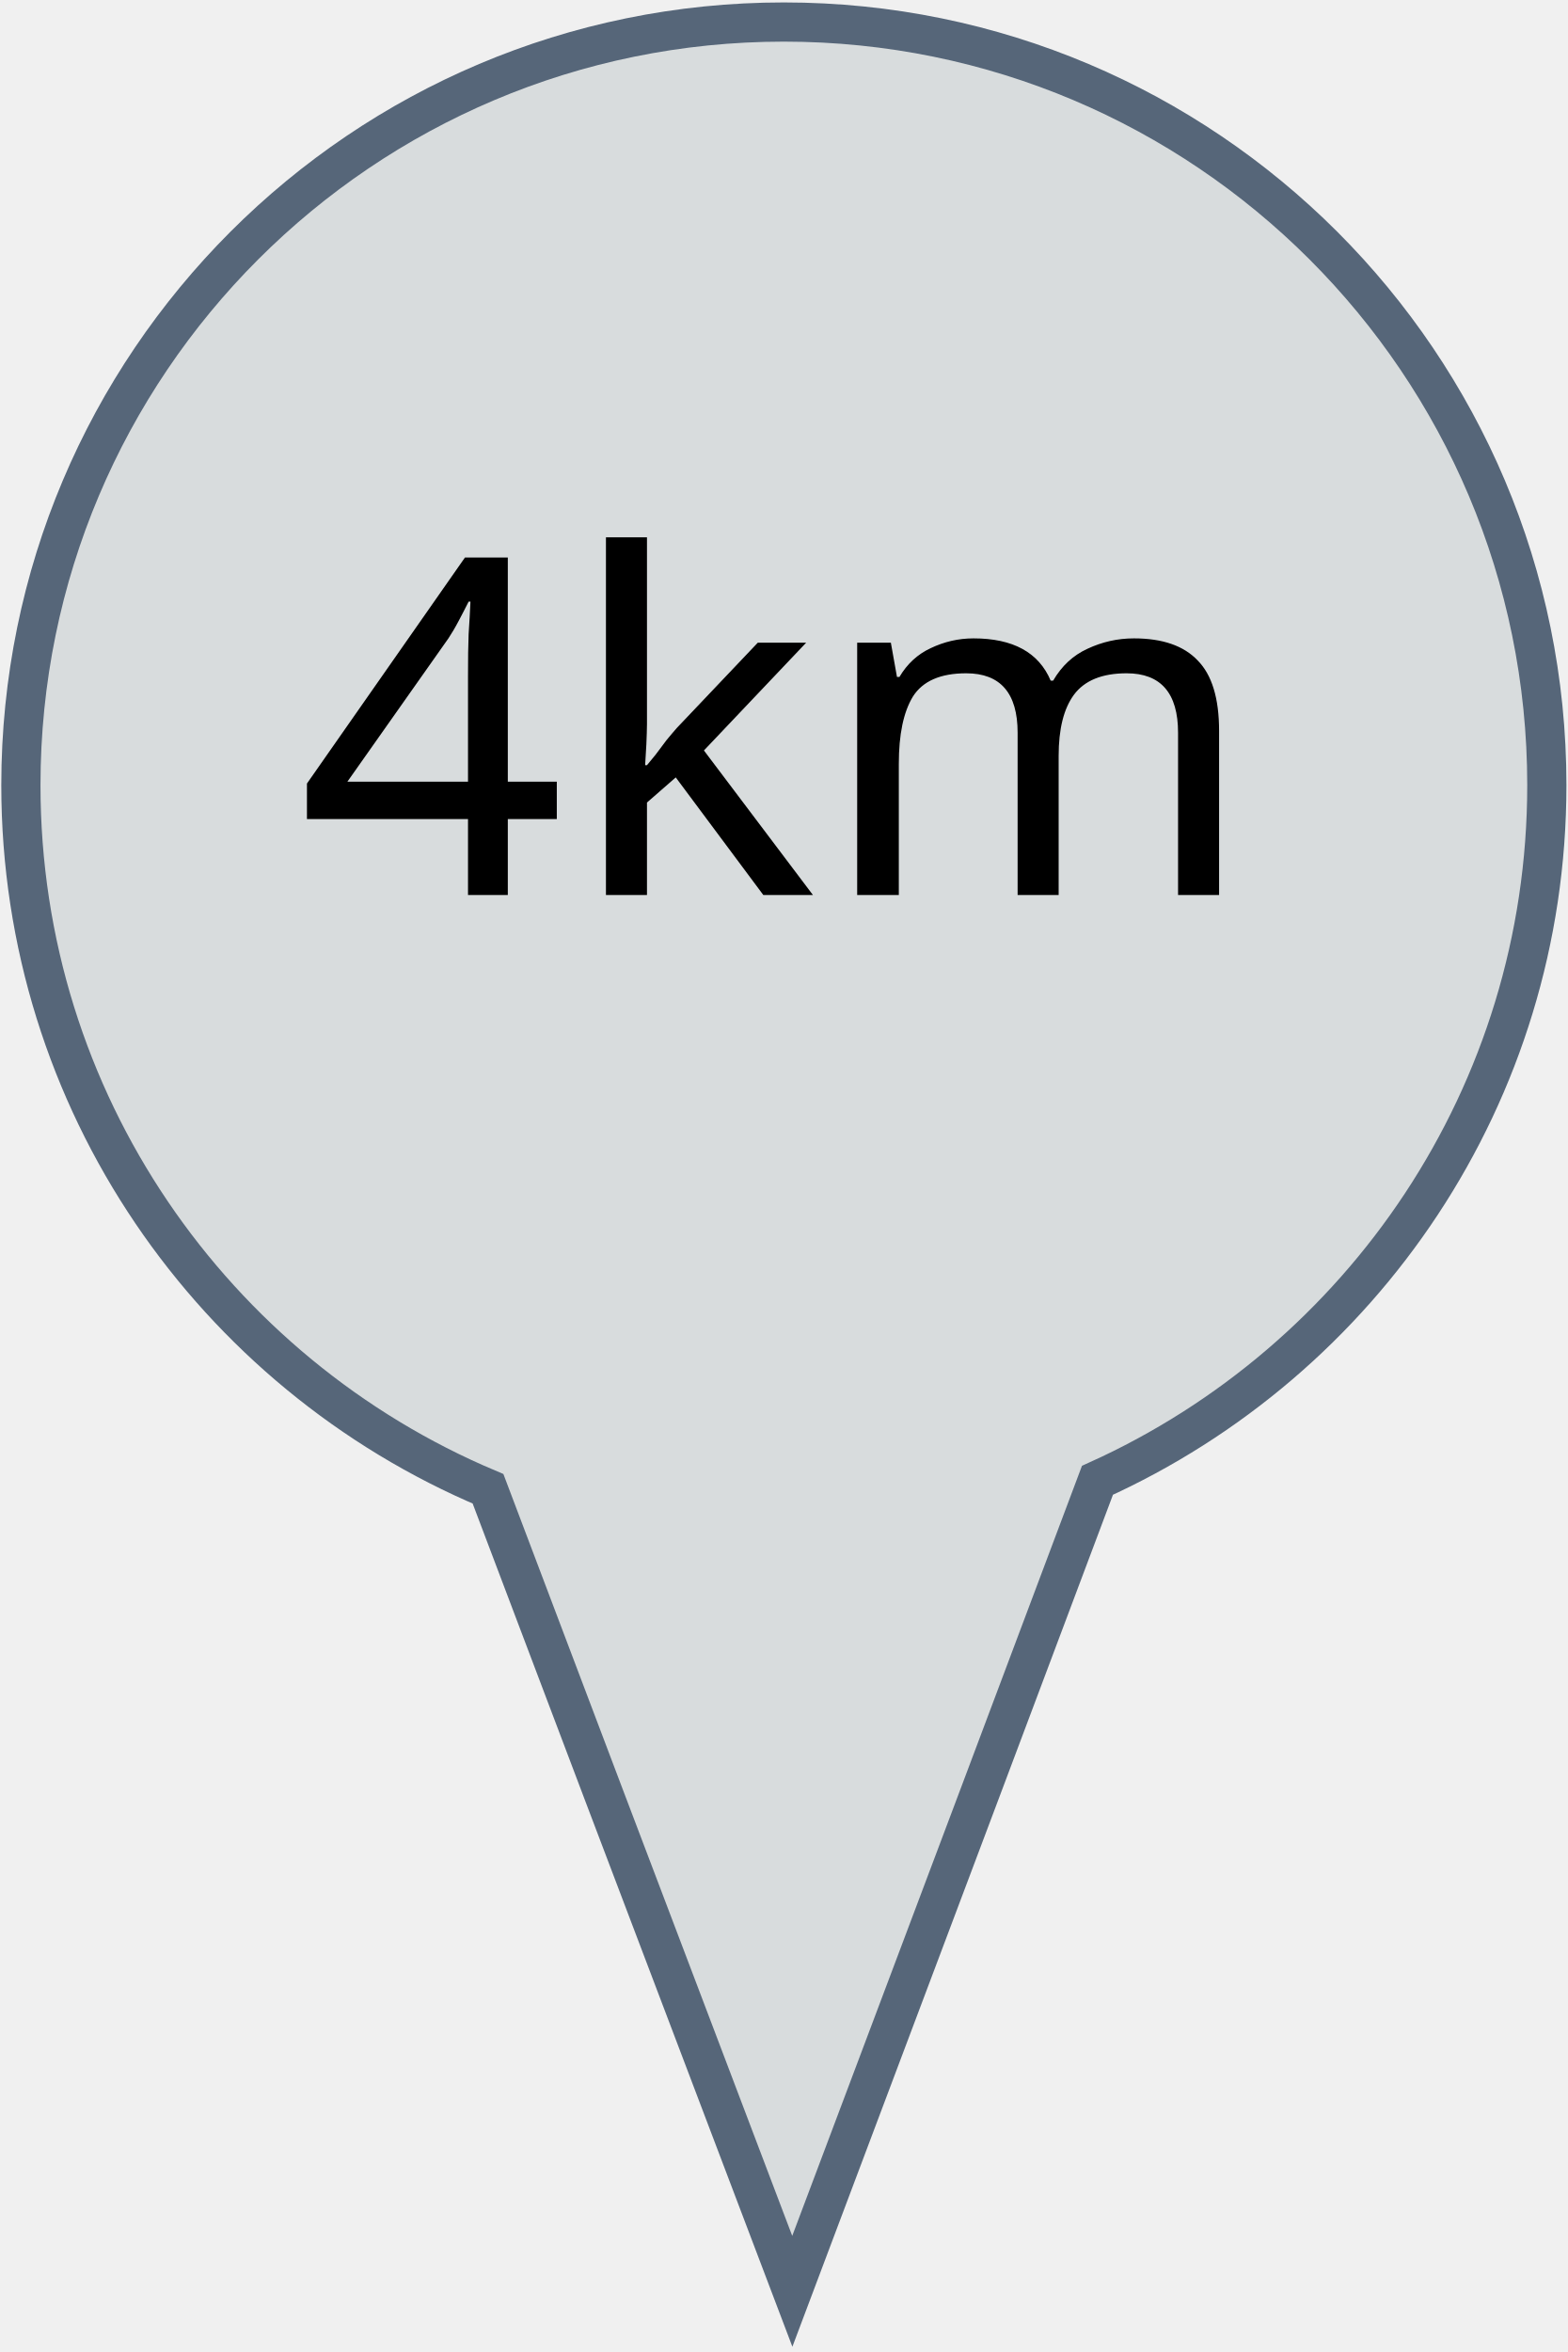
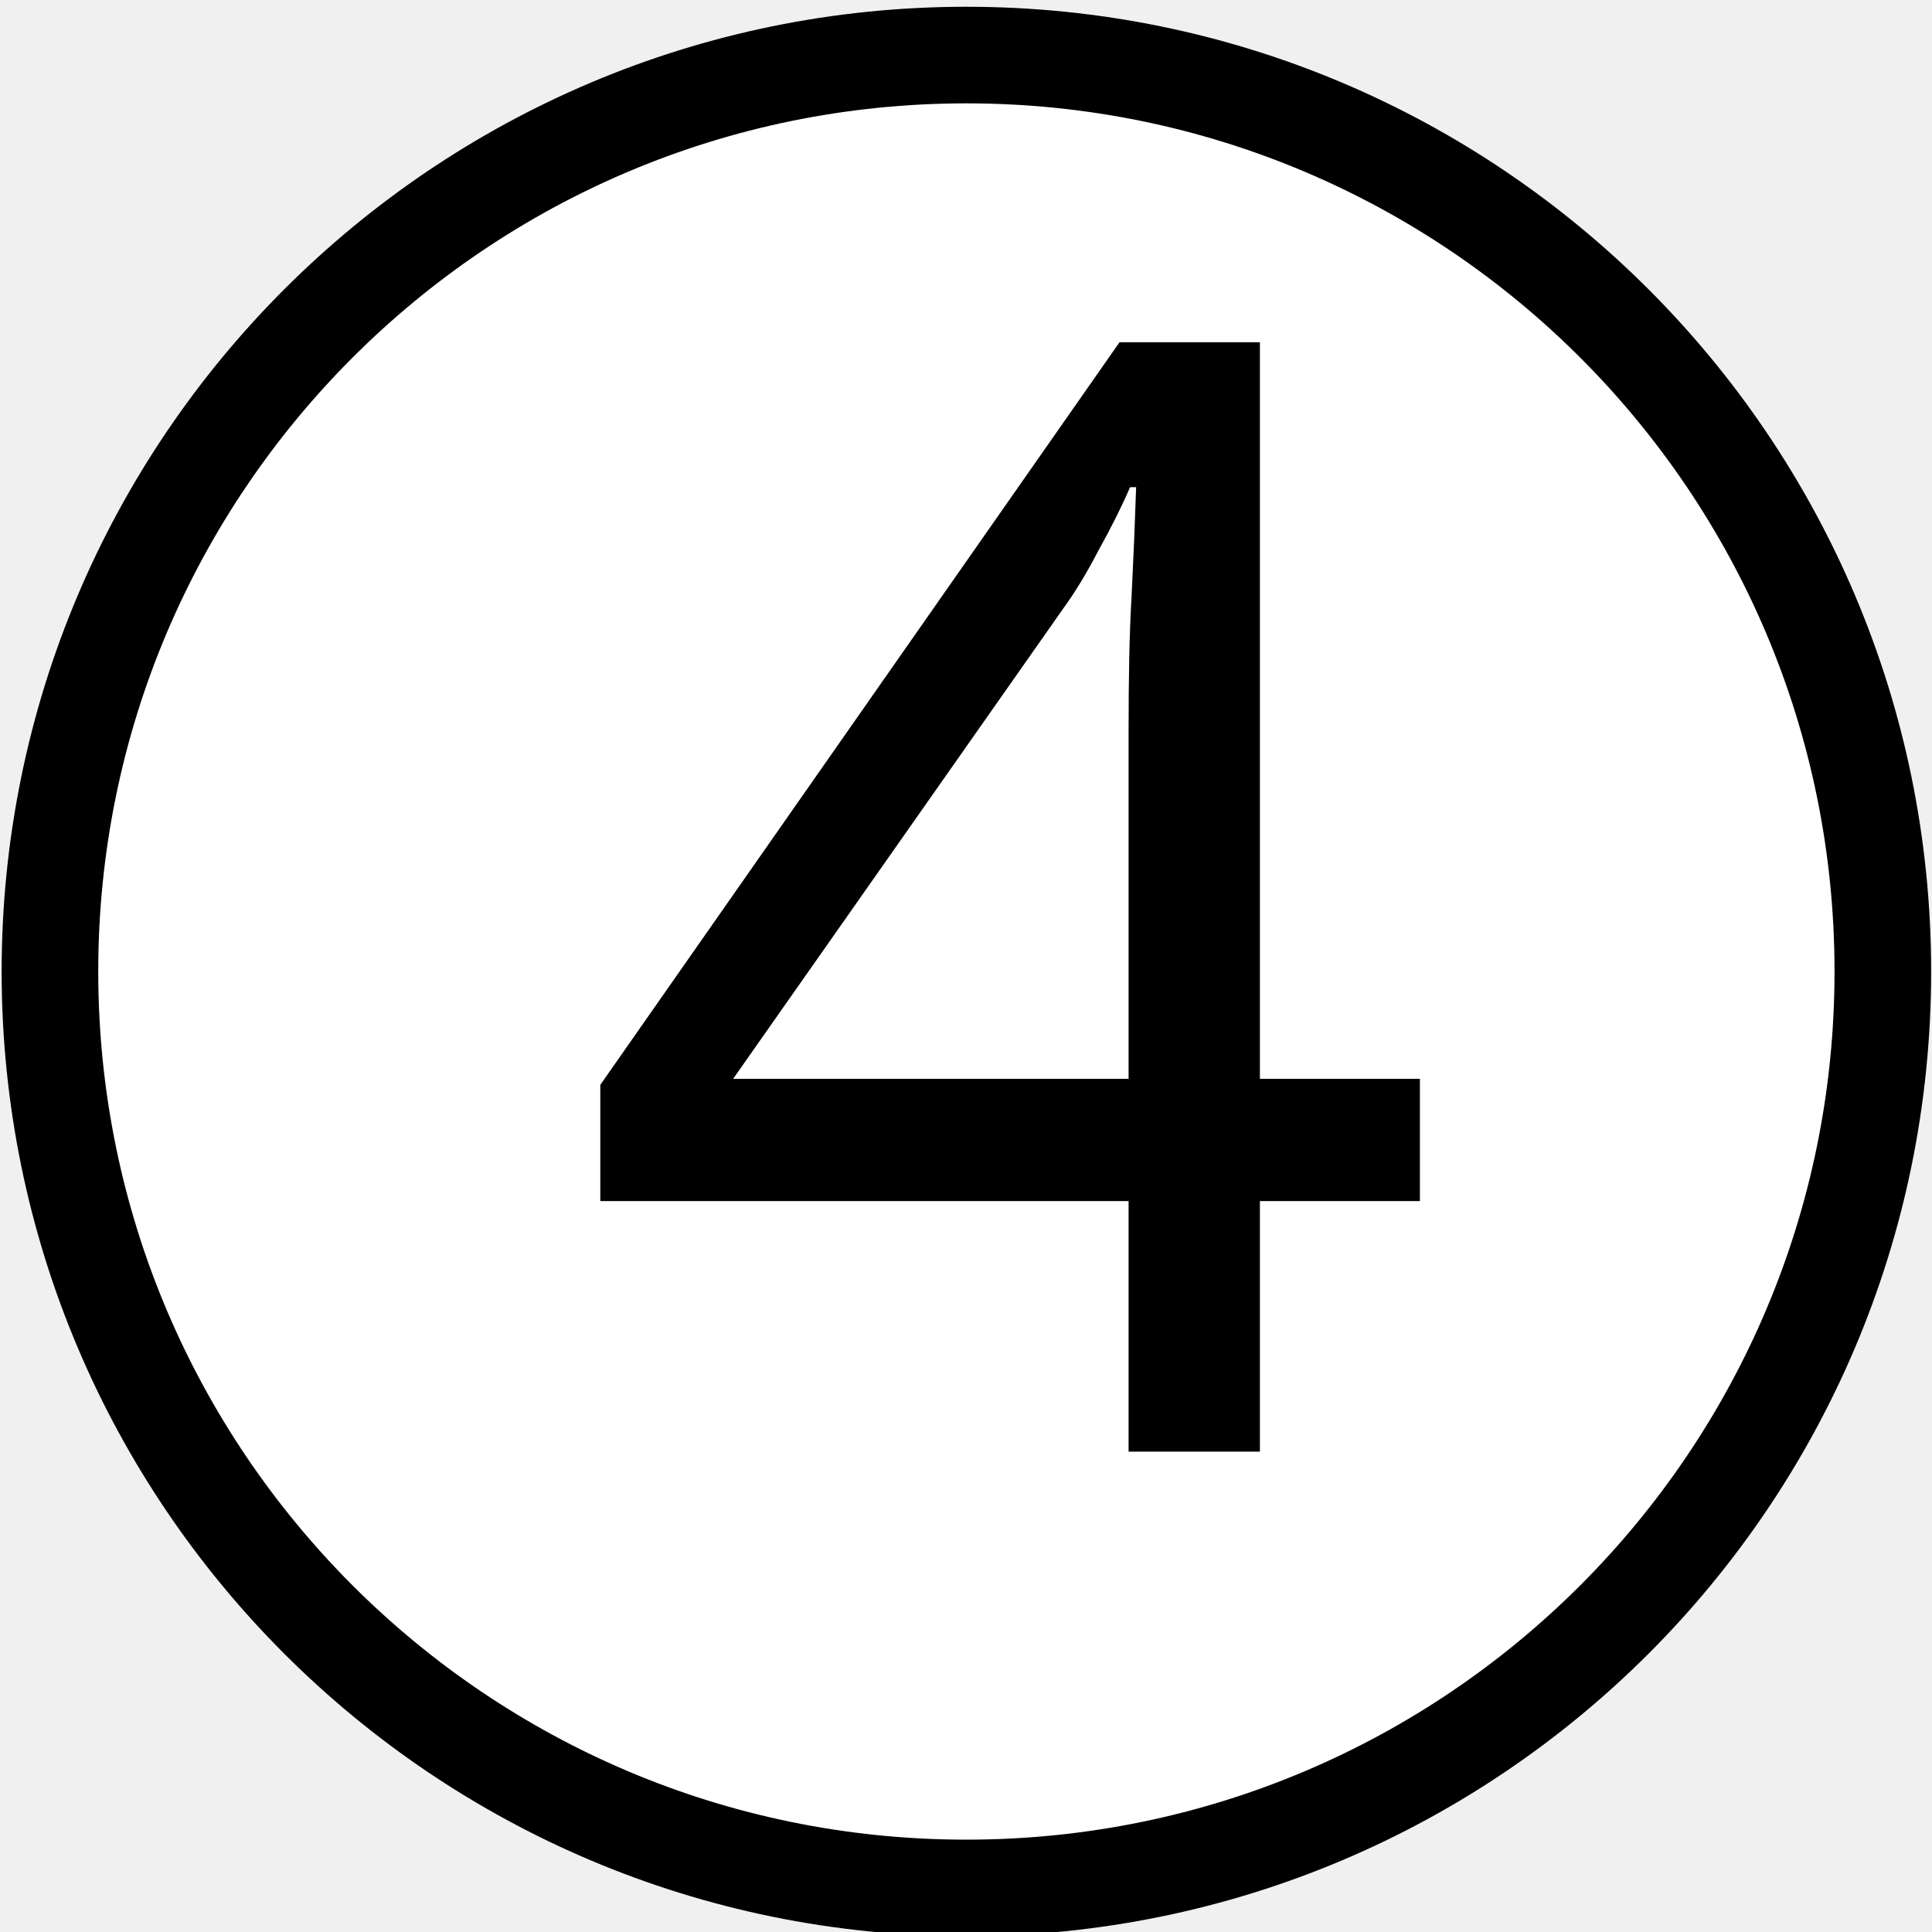
- <svg xmlns="http://www.w3.org/2000/svg" version="1.1" id="Calque_1" x="0px" y="0px" width="40px" height="60px" viewBox="0 0 40 60" enable-background="new 0 0 40 60" xml:space="preserve">
-   <path fill="#D8DCDD" stroke="#566679" stroke-miterlimit="10" d="M39.468,20.03C39.468,9.278,30.752,0.562,20,0.562  S0.533,9.278,0.533,20.03c0,8.075,4.917,15,11.919,17.949l2.969,7.842l4.795,12.631l4.761-12.642l3.025-8.047  C34.759,34.709,39.468,27.926,39.468,20.03z" />
-   <rect y="14" fill="none" width="40.125" height="10.5" />
-   <text transform="matrix(1 0 0 1 7.582 22.832)" font-family="'CenturyGothic-Bold'" font-size="12">4km</text>
+ <svg xmlns="http://www.w3.org/2000/svg" version="1.1" id="Calque_1" x="0px" y="0px" width="20px" height="20px" viewBox="0 0 20 20" enable-background="new 0 0 20 20" xml:space="preserve">
+   <circle fill="#FFFFFF" stroke="#000000" stroke-miterlimit="10" cx="10.004" cy="10.057" r="9.487" />
+   <rect y="3.667" fill="none" width="19.949" height="14.208" />
+   <text transform="matrix(1 0 0 1 5.8706 15.0273)" font-family="'MyriadPro-Regular'" font-size="16" letter-spacing="-1">4</text>
</svg>
